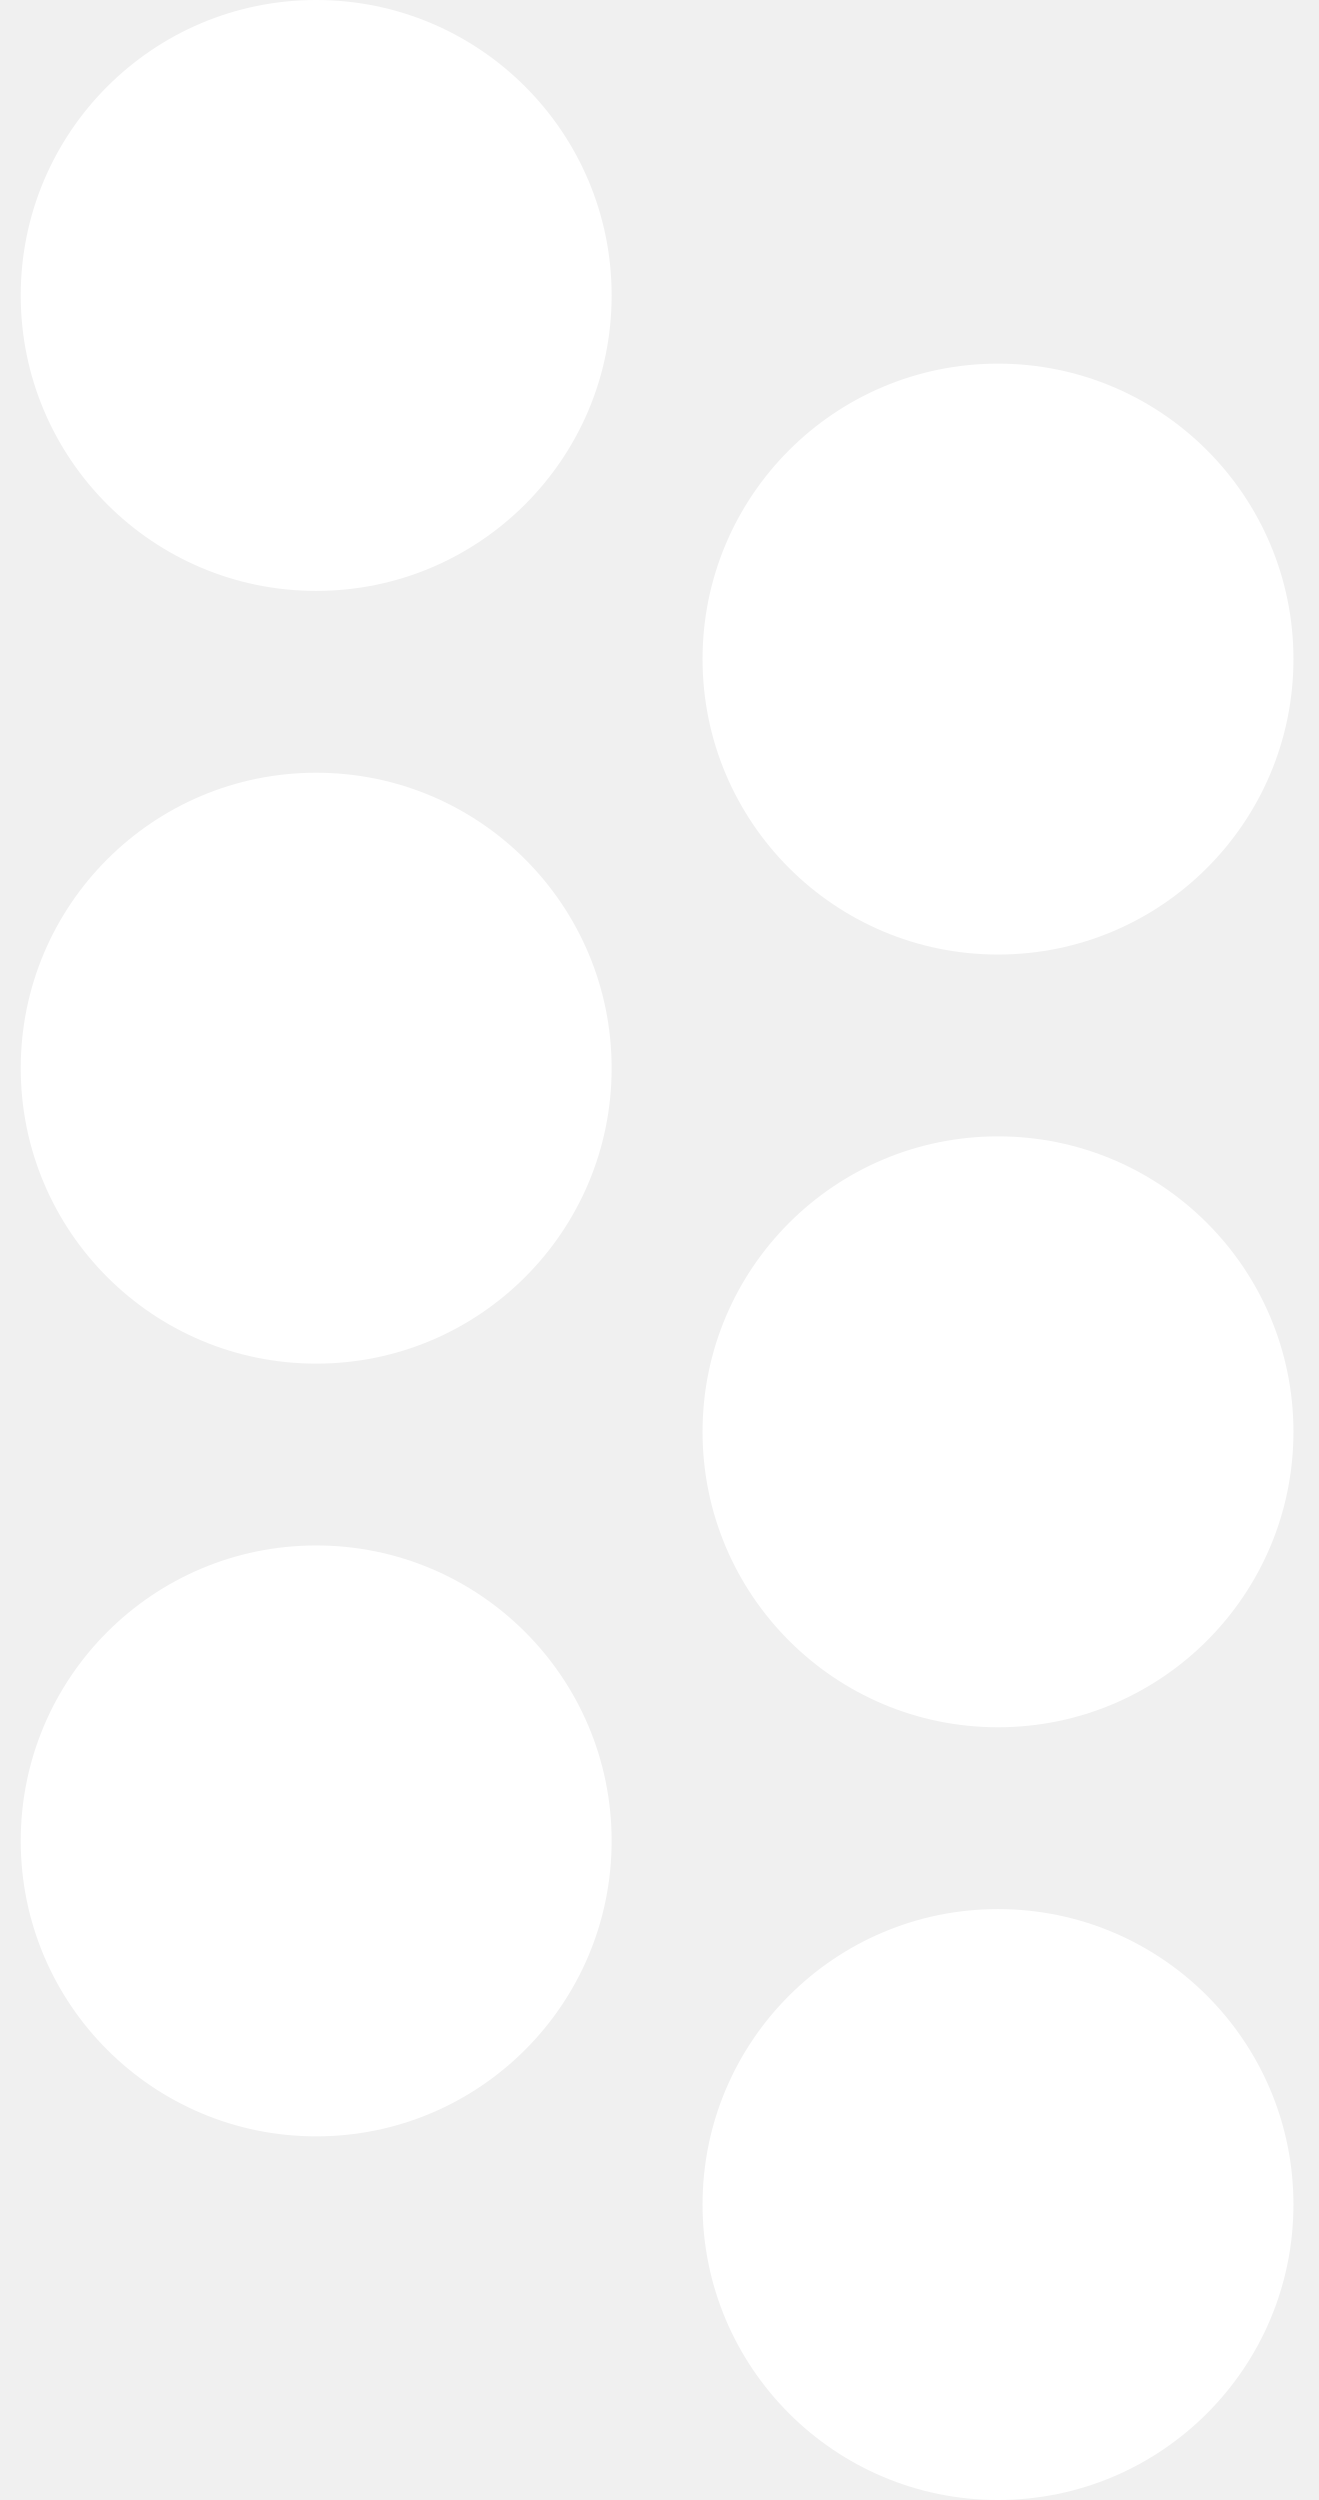
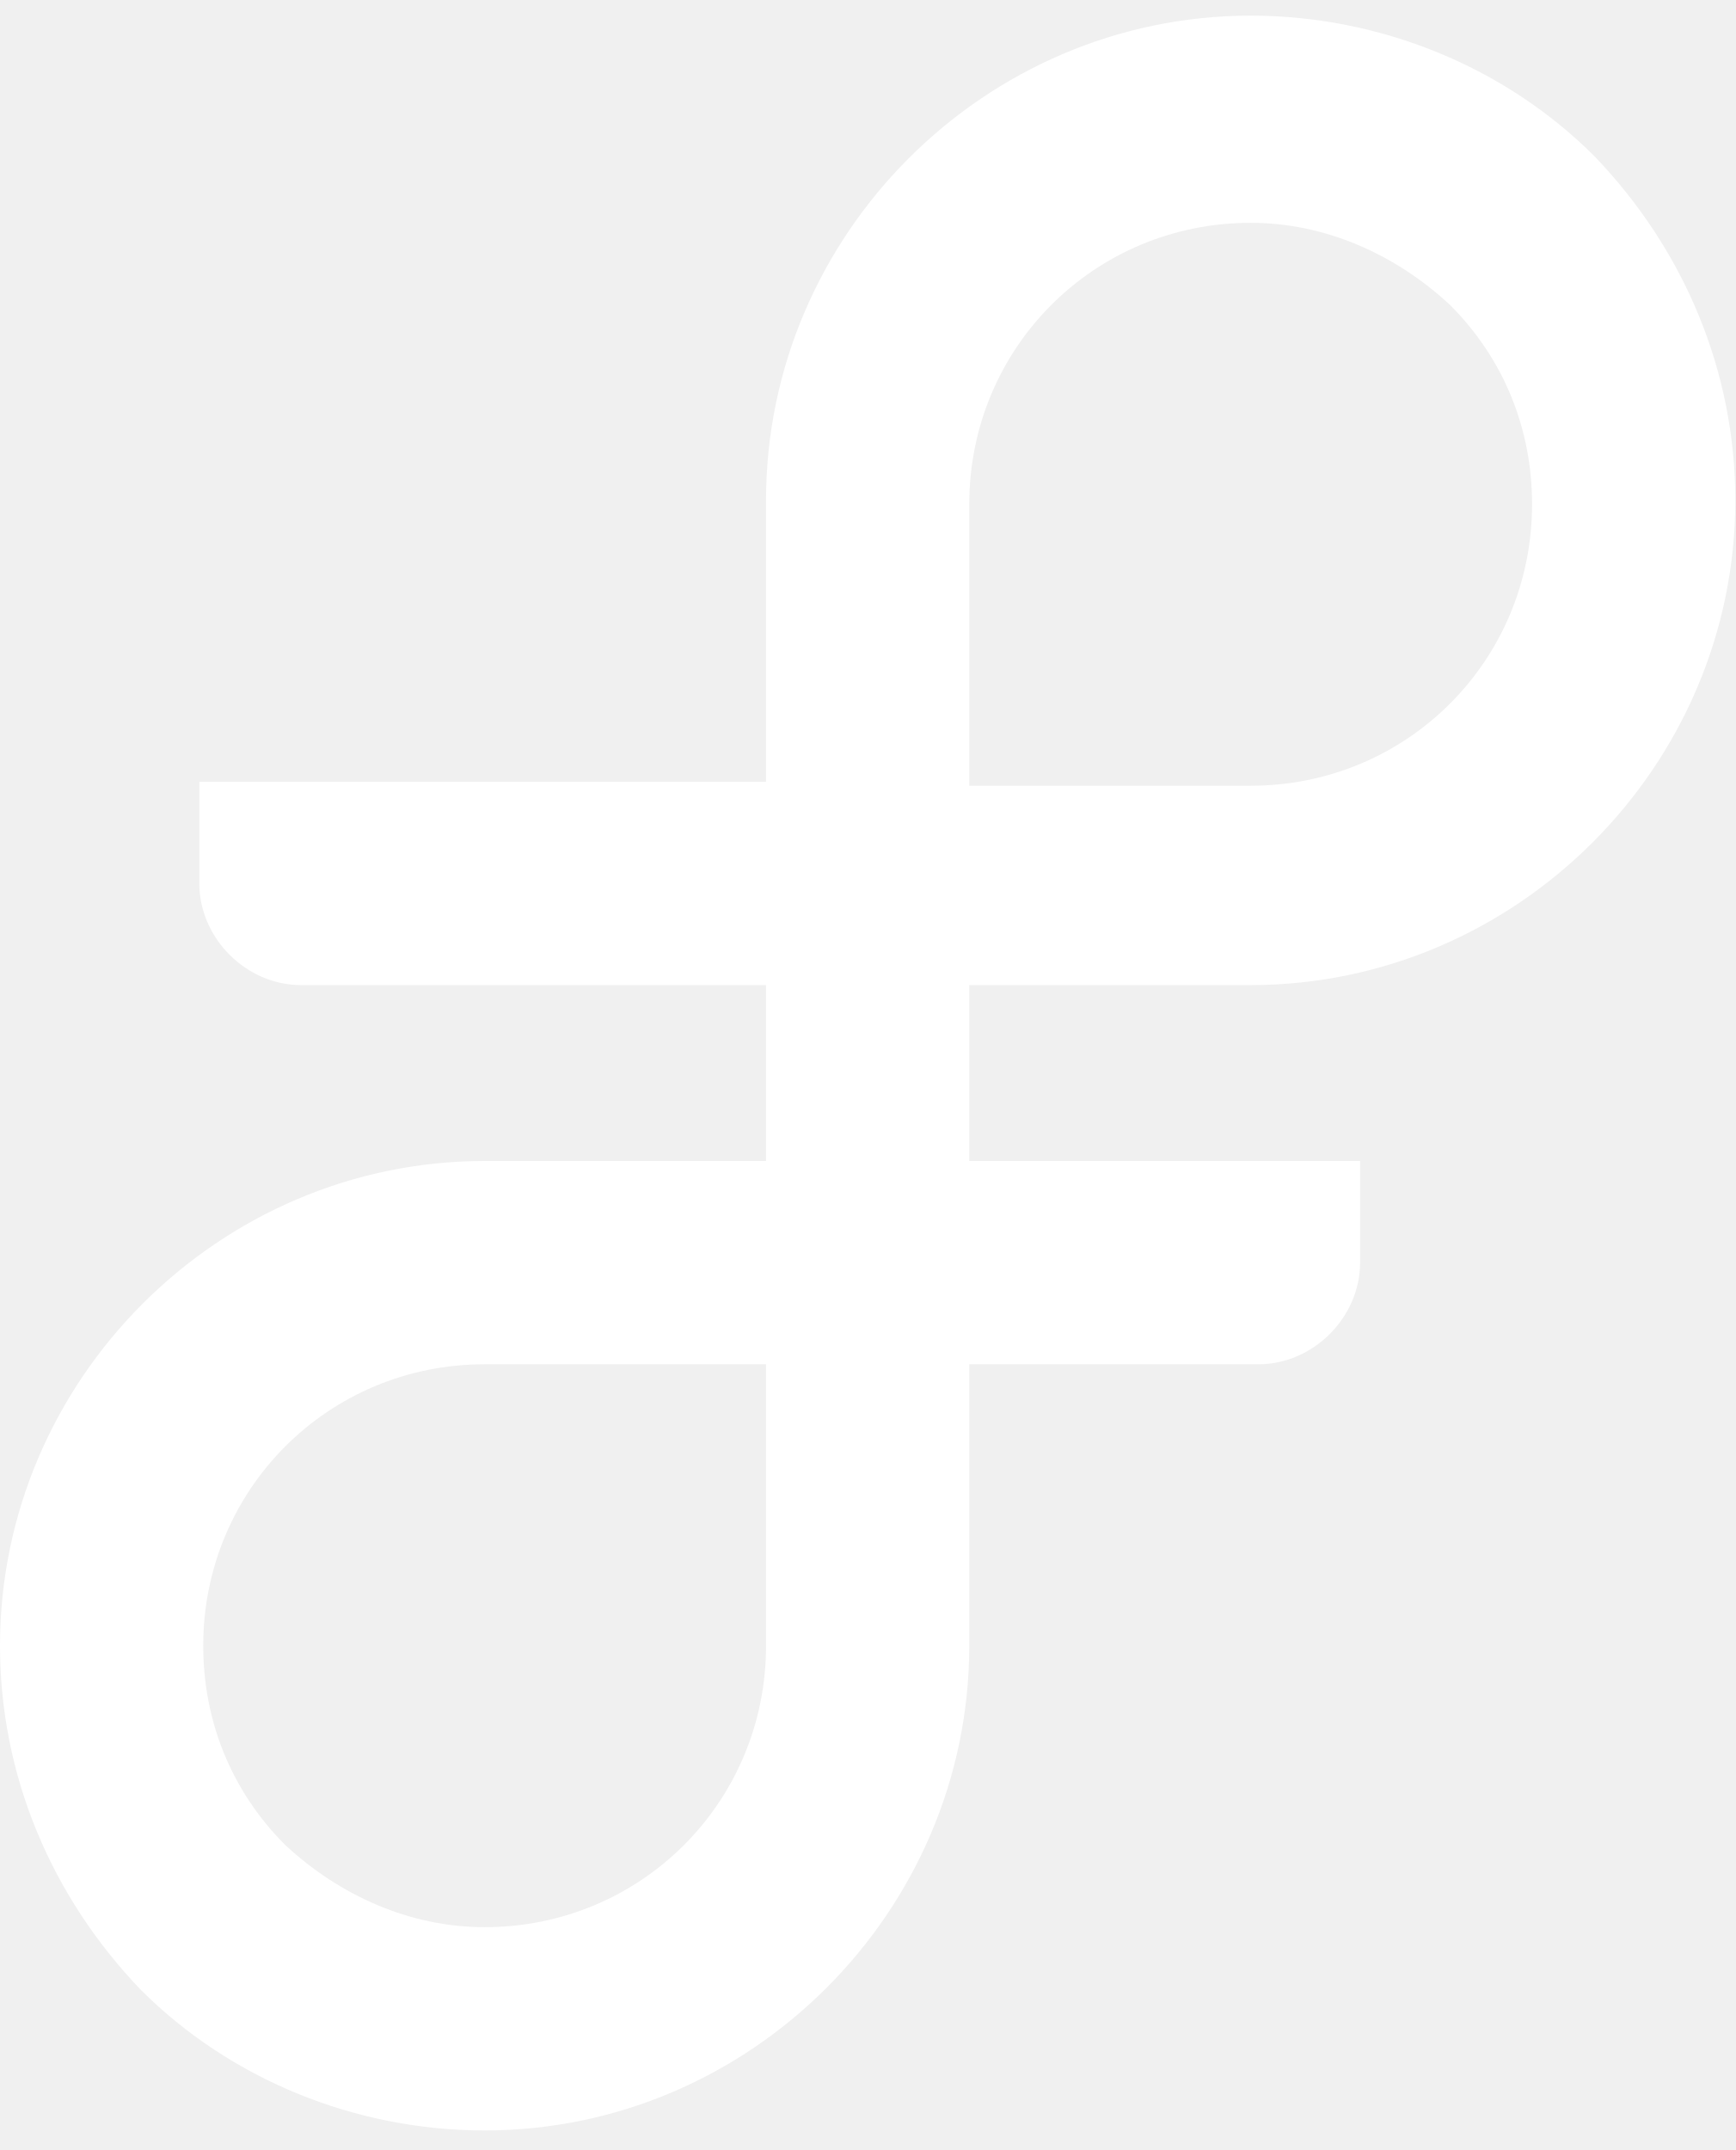
- <svg xmlns="http://www.w3.org/2000/svg" width="29" height="55" viewBox="0 0 29 55" fill="none">
-   <path d="M13.456 23.5C13.456 19.91 10.546 17 6.956 17C3.366 17 0.456 19.91 0.456 23.5C0.456 27.09 3.366 30 6.956 30C10.546 30 13.456 27.09 13.456 23.5Z" fill="white" />
-   <path d="M13.456 6.5C13.456 2.91 10.546 0 6.956 0C3.366 0 0.456 2.91 0.456 6.5C0.456 10.09 3.366 13 6.956 13C10.546 13 13.456 10.09 13.456 6.5Z" fill="white" />
-   <path d="M28.456 14.5C28.456 10.91 25.546 8 21.956 8C18.366 8 15.456 10.91 15.456 14.5C15.456 18.09 18.366 21 21.956 21C25.546 21 28.456 18.09 28.456 14.5Z" fill="white" />
-   <path d="M28.456 31.5C28.456 27.91 25.546 25 21.956 25C18.366 25 15.456 27.91 15.456 31.5C15.456 35.09 18.366 38 21.956 38C25.546 38 28.456 35.09 28.456 31.5Z" fill="white" />
-   <path d="M28.456 48.5C28.456 44.91 25.546 42 21.956 42C18.366 42 15.456 44.91 15.456 48.5C15.456 52.09 18.366 55 21.956 55C25.546 55 28.456 52.09 28.456 48.5Z" fill="white" />
-   <path d="M13.456 40.5C13.456 36.91 10.546 34 6.956 34C3.366 34 0.456 36.91 0.456 40.5C0.456 44.09 3.366 47 6.956 47C10.546 47 13.456 44.09 13.456 40.5Z" fill="white" />
+ <svg xmlns="http://www.w3.org/2000/svg" version="1.1" id="Layer_1" x="0px" y="0px" viewBox="0 0 44.4 55" style="enable-background:new 0 0 44.4 55;" xml:space="preserve">
+   <style type="text/css">
+ 	.st0{fill:#FFFFFF;}
+ </style>
+   <path class="st0" d="M34.8,29.7h-10l0-4.5l7.2,0c6.8,0,12.4-5.6,12.4-12.4c0-3.3-1.3-6.4-3.6-8.8c-2.3-2.3-5.5-3.6-8.8-3.6  c-6.8,0-12.4,5.6-12.4,12.4l0,7.2l-14.5,0v2.6h0c0,1.4,1.2,2.6,2.6,2.6h11.9l0,4.5l-7.2,0C5.6,29.7,0,35.3,0,42.1  c0,3.3,1.3,6.4,3.6,8.8c2.3,2.3,5.5,3.6,8.8,3.6c6.8,0,12.4-5.6,12.4-12.4l0-7.2l7.4,0c1.4,0,2.6-1.2,2.6-2.6l0,0L34.8,29.7z   M19.6,42.1c0,4-3.2,7.2-7.2,7.2c-1.9,0-3.7-0.8-5.1-2.1c-1.4-1.4-2.1-3.2-2.1-5.1c0-4,3.2-7.2,7.2-7.2l7.2,0V42.1z M32,20.1h-7.2  l0-7.2c0-4,3.2-7.2,7.2-7.2c1.9,0,3.7,0.8,5.1,2.1c1.4,1.4,2.1,3.2,2.1,5.1C39.2,16.9,36,20.1,32,20.1z" />
</svg>
